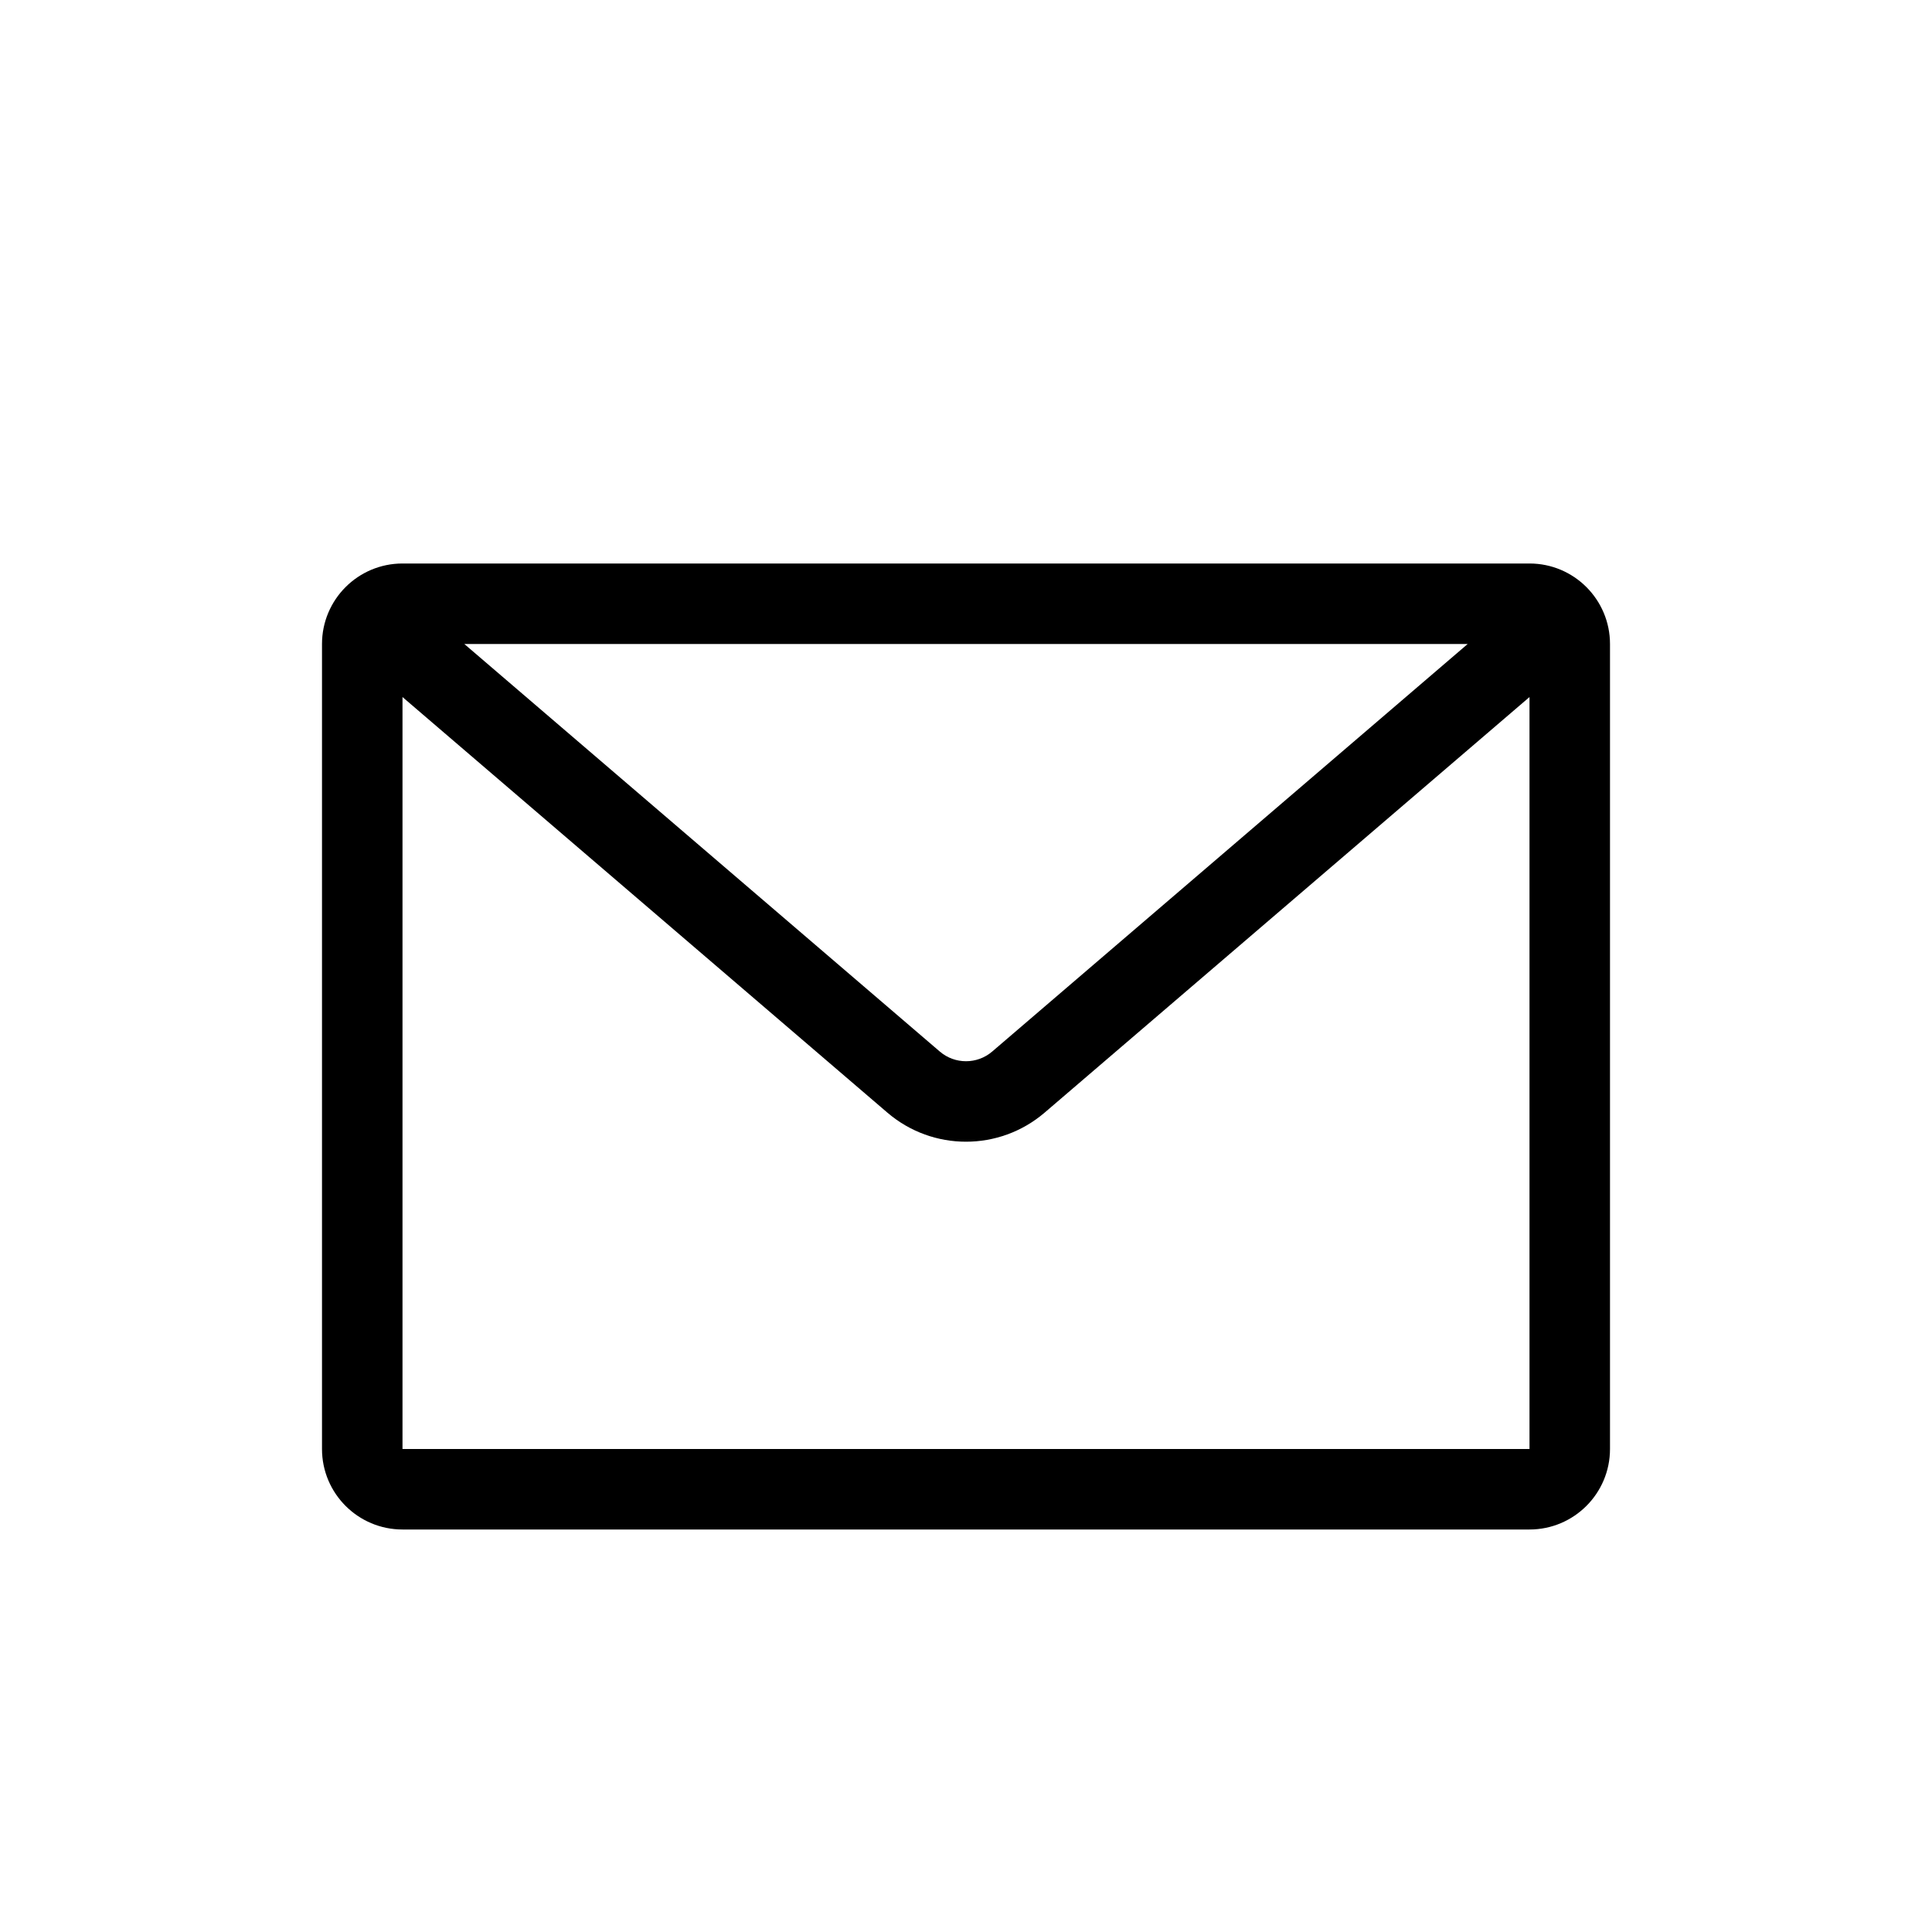
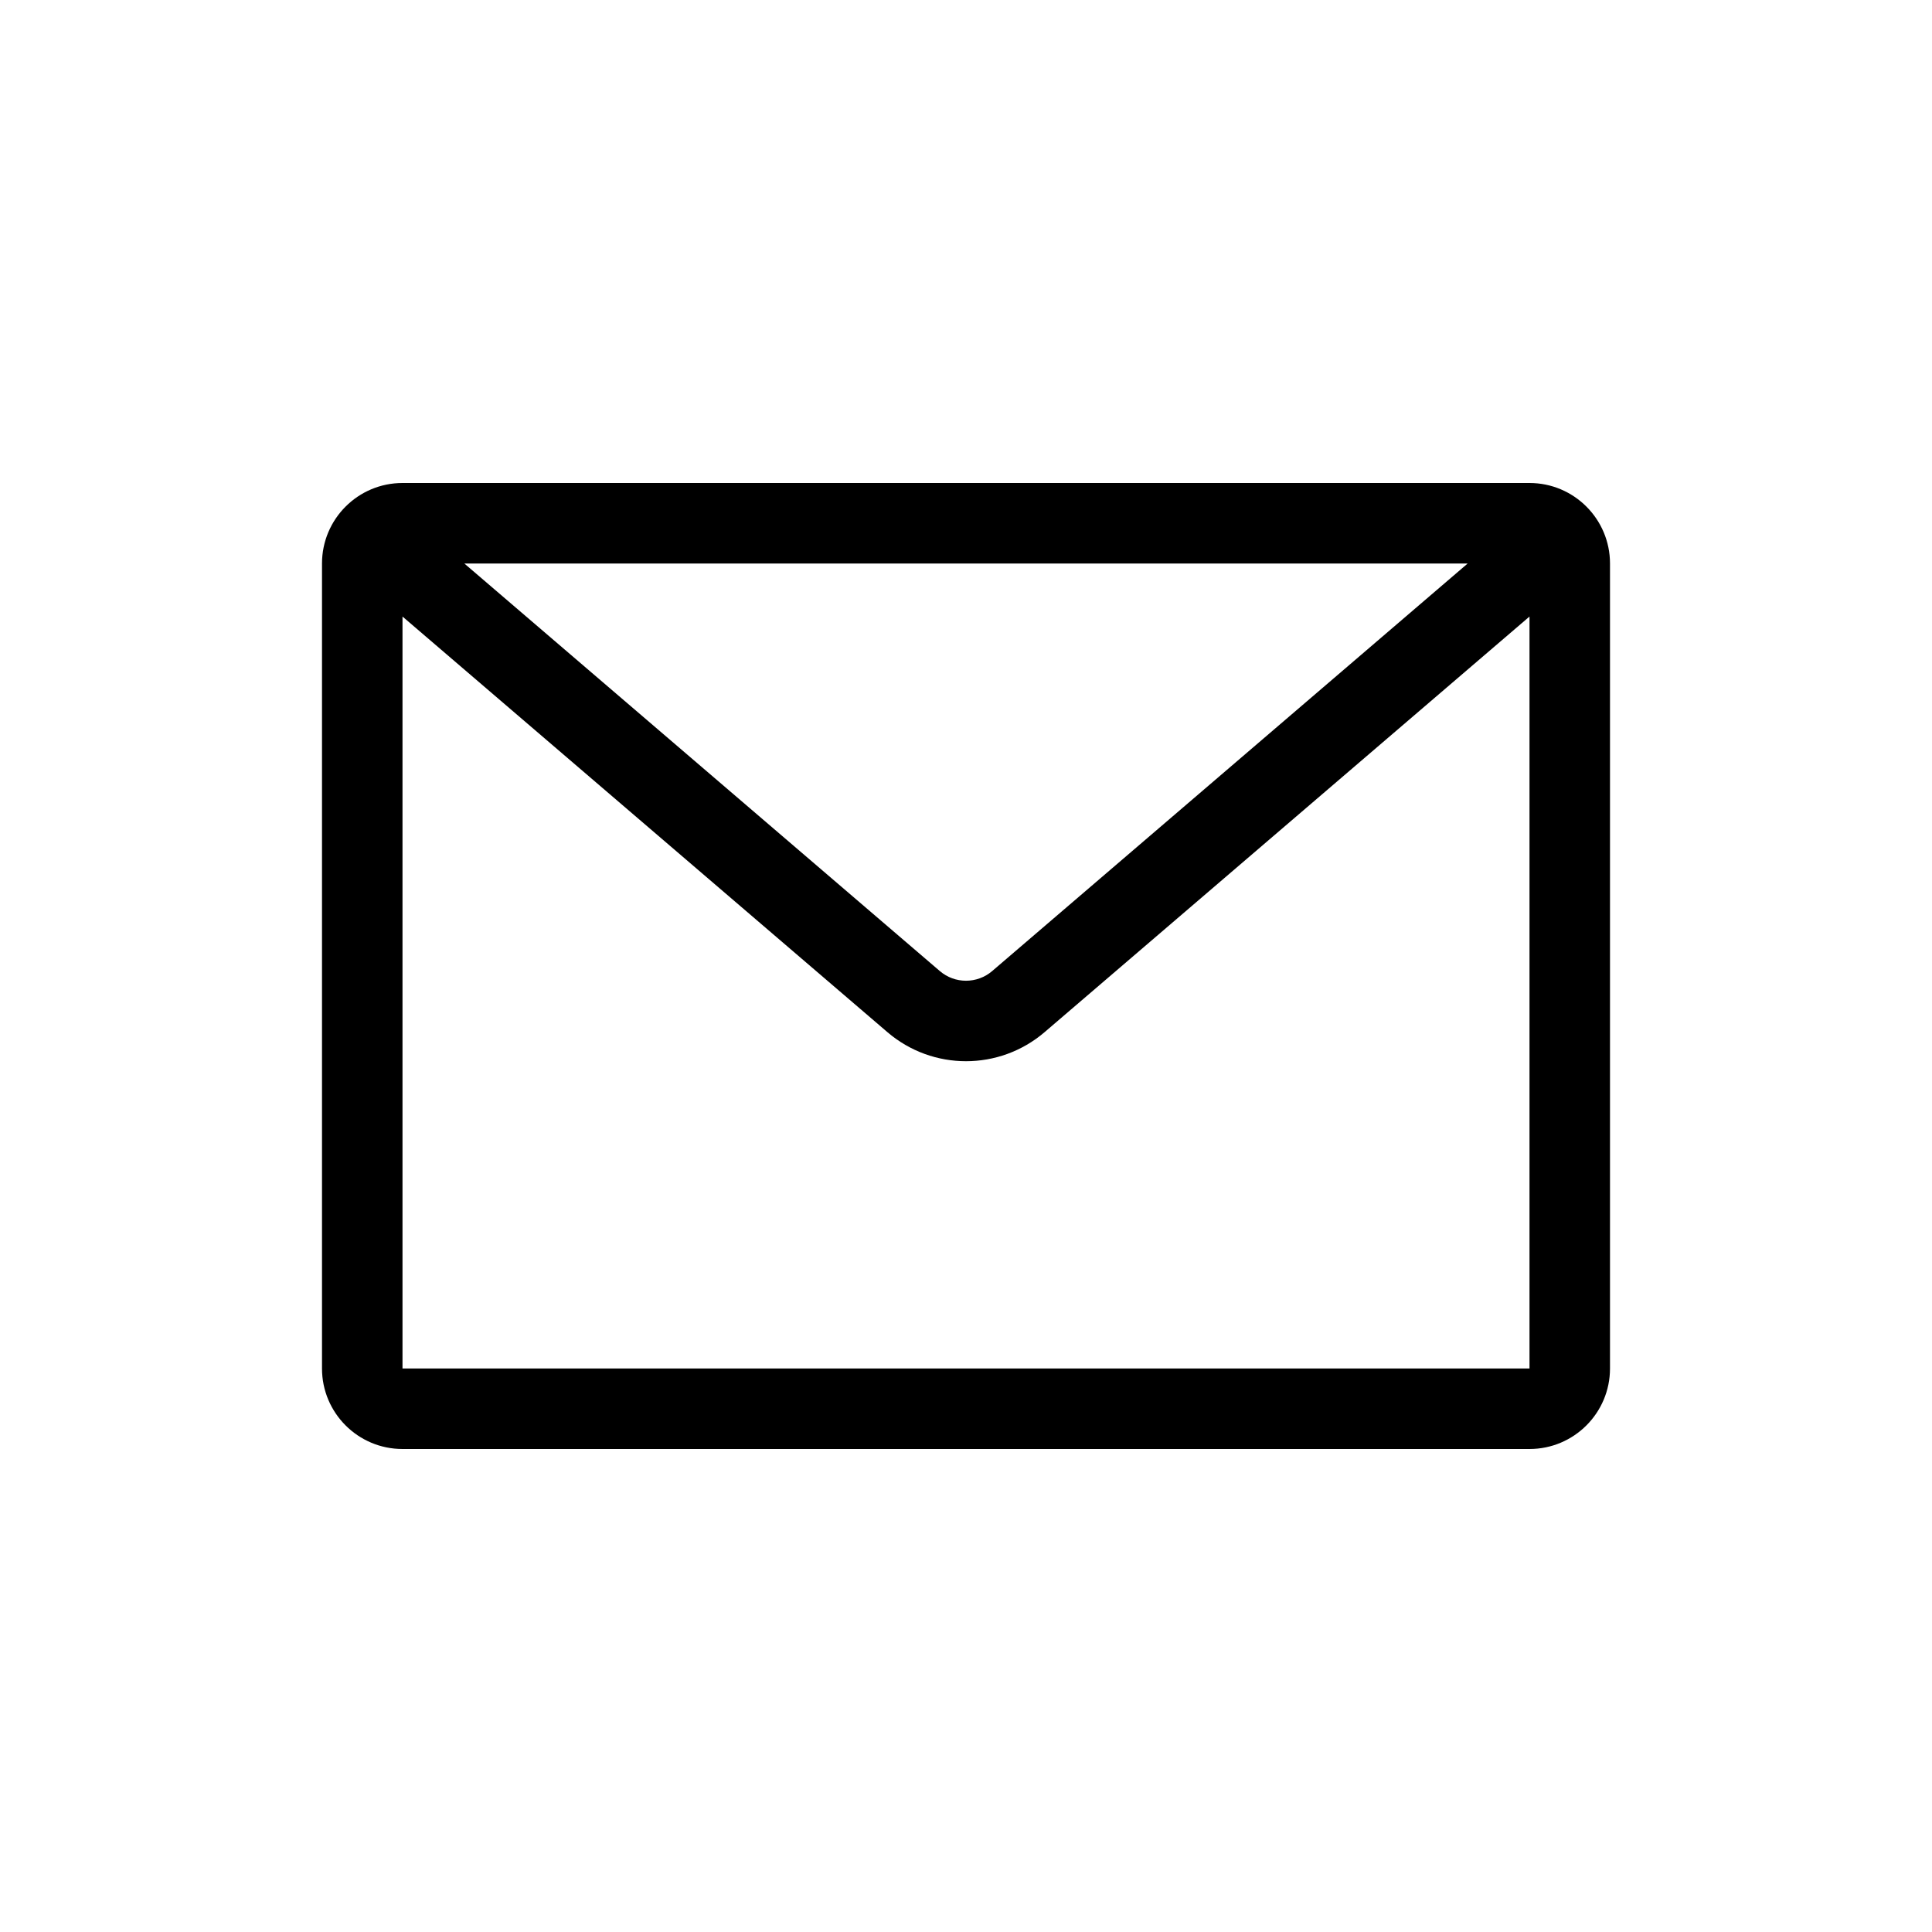
<svg xmlns="http://www.w3.org/2000/svg" width="24" height="24" viewBox="0 0 24 24">
-   <path d="M5.768,8 L11.675,13.063 C11.862,13.223 12.138,13.223 12.325,13.063 L18.232,8 L5.768,8 Z M19,8.659 L12.976,13.822 C12.414,14.303 11.586,14.303 11.024,13.822 L5,8.659 L5,18 L19,18 L19,8.659 Z M5,7 L19,7 C19.552,7 20,7.448 20,8 L20,18 C20,18.552 19.552,19 19,19 L5,19 C4.448,19 4,18.552 4,18 L4,8 C4,7.448 4.448,7 5,7 Z" />
+   <path d="M5.768,7 L11.675,12.063 C11.862,12.223 12.138,12.223 12.325,12.063 L18.232,7 L5.768,7 Z M19,7.659 L12.976,12.822 C12.414,13.303 11.586,13.303 11.024,12.822 L5,7.659 L5,17 L19,17 L19,7.659 Z M5,6 L19,6 C19.552,6 20,6.448 20,7 L20,17 C20,17.552 19.552,18 19,18 L5,18 C4.448,18 4,17.552 4,17 L4,7 C4,6.448 4.448,6 5,6 Z" />
</svg>
